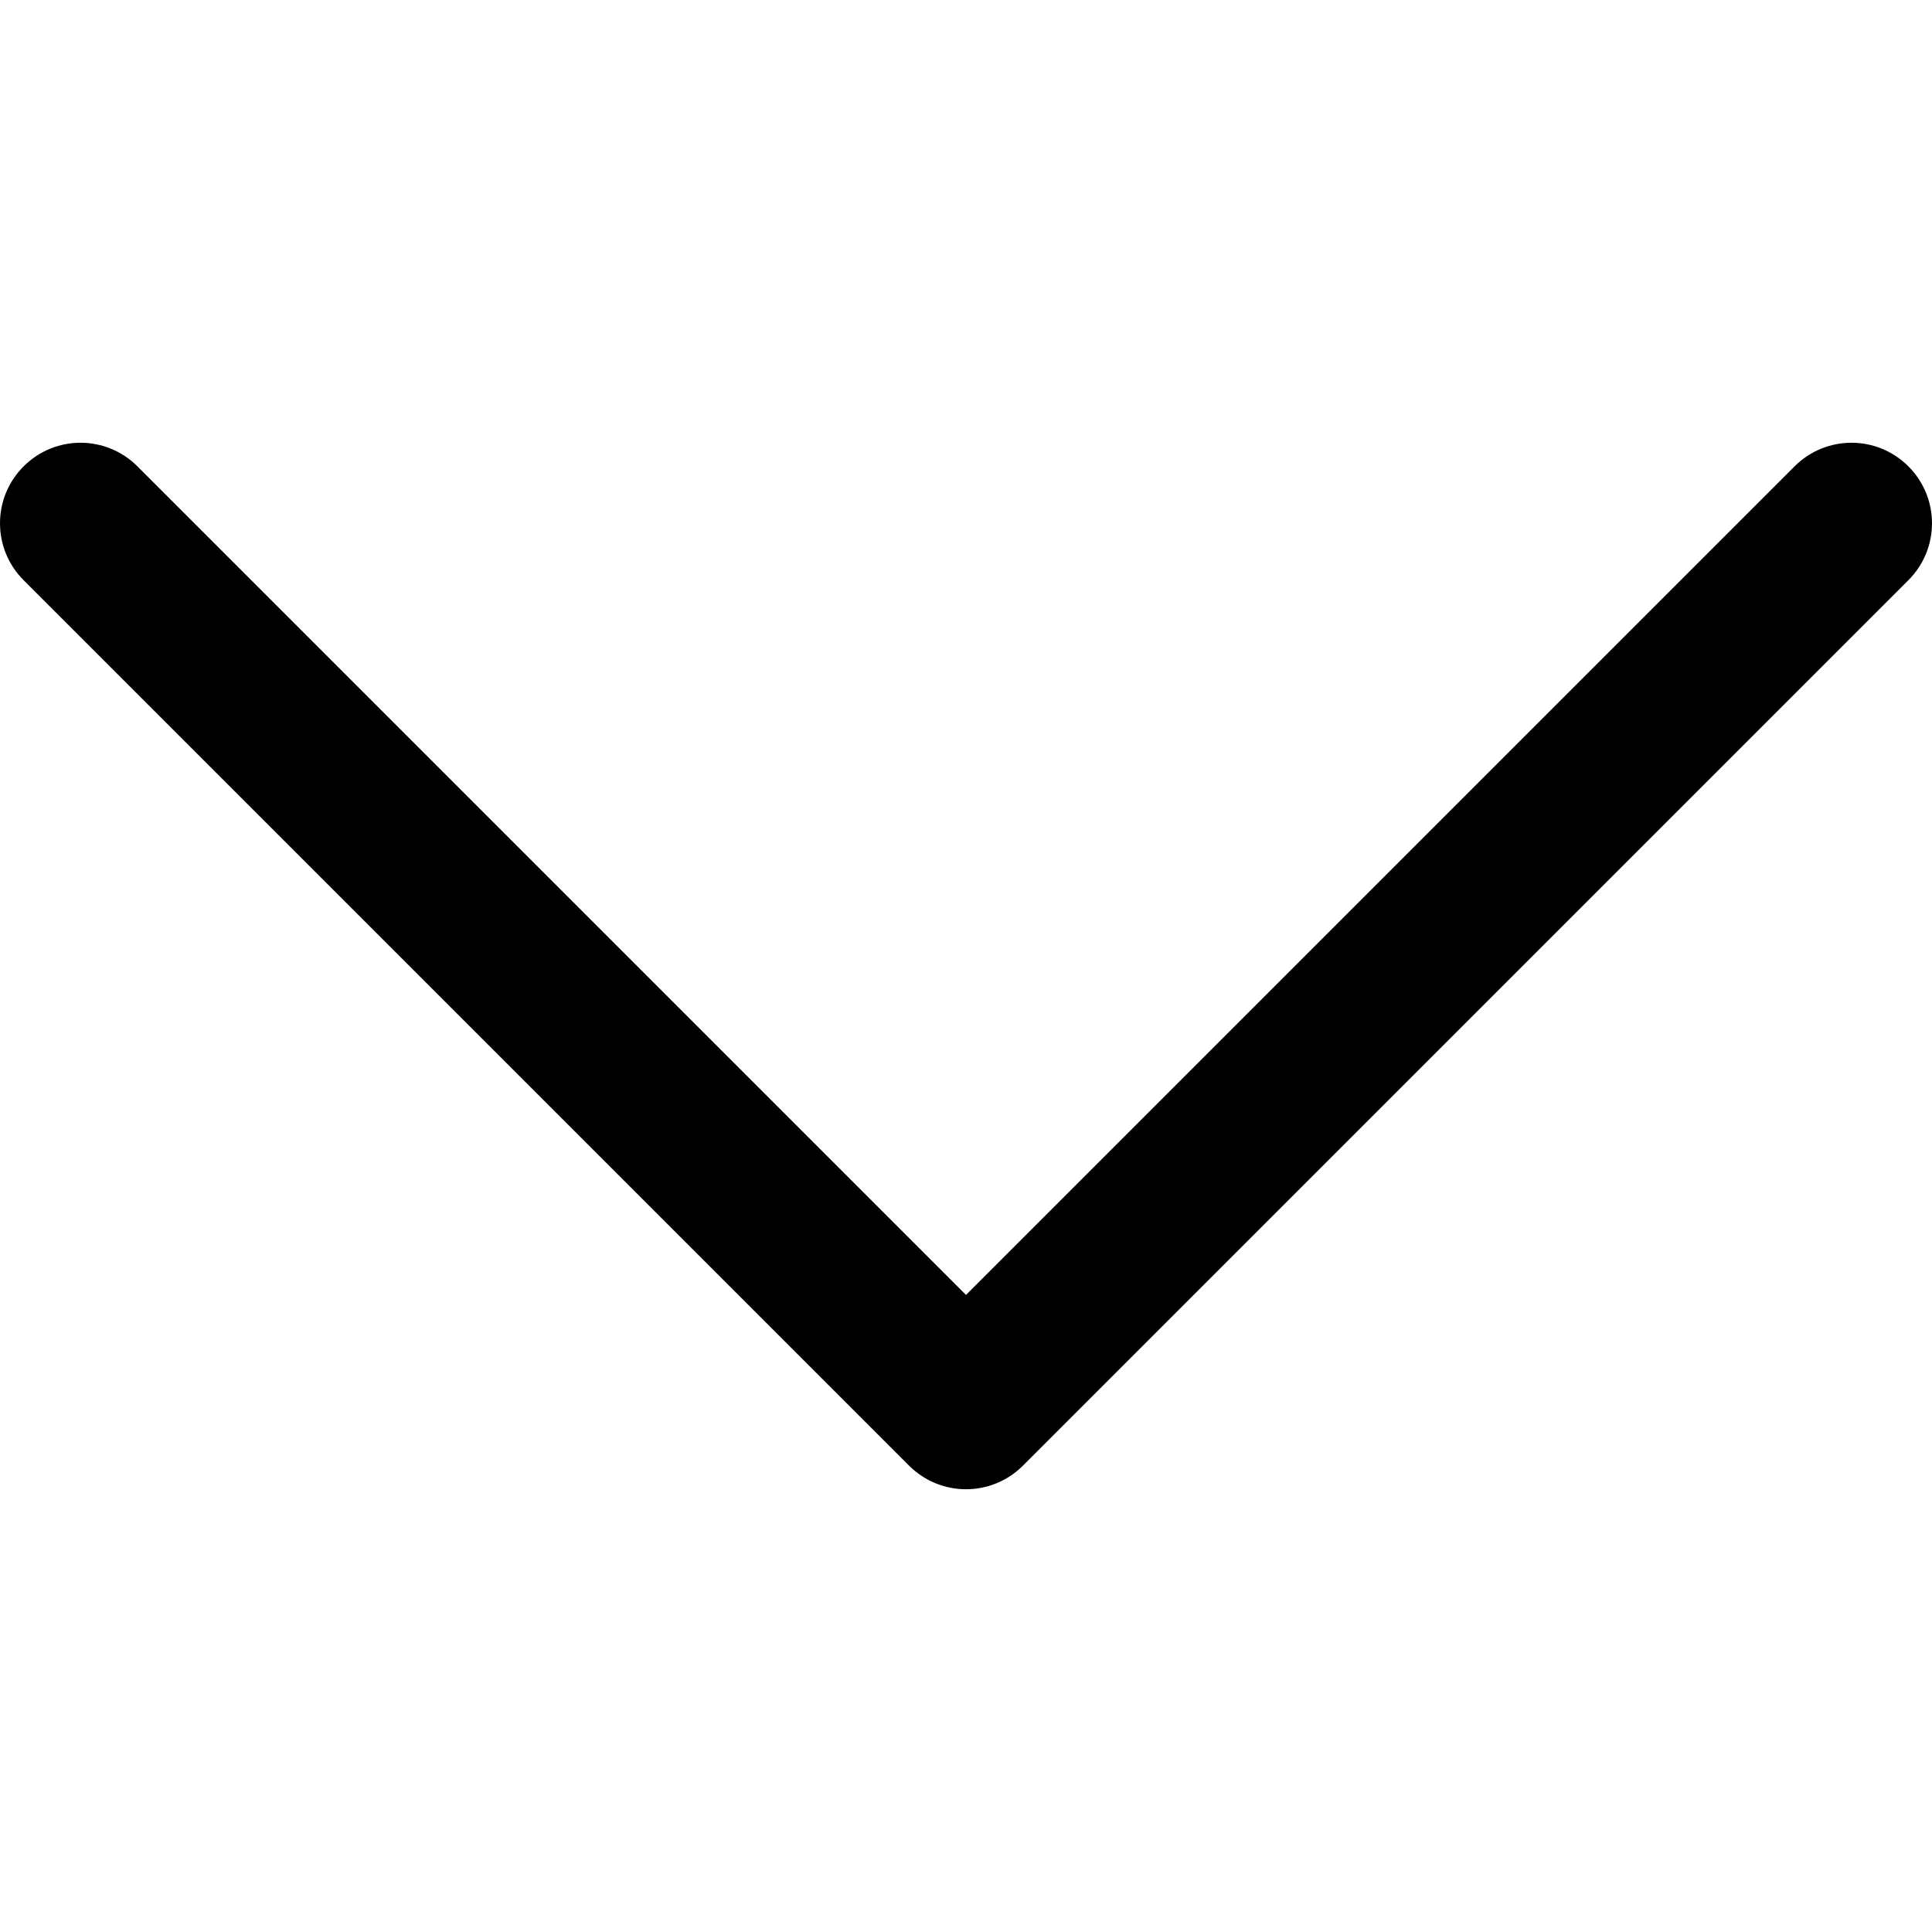
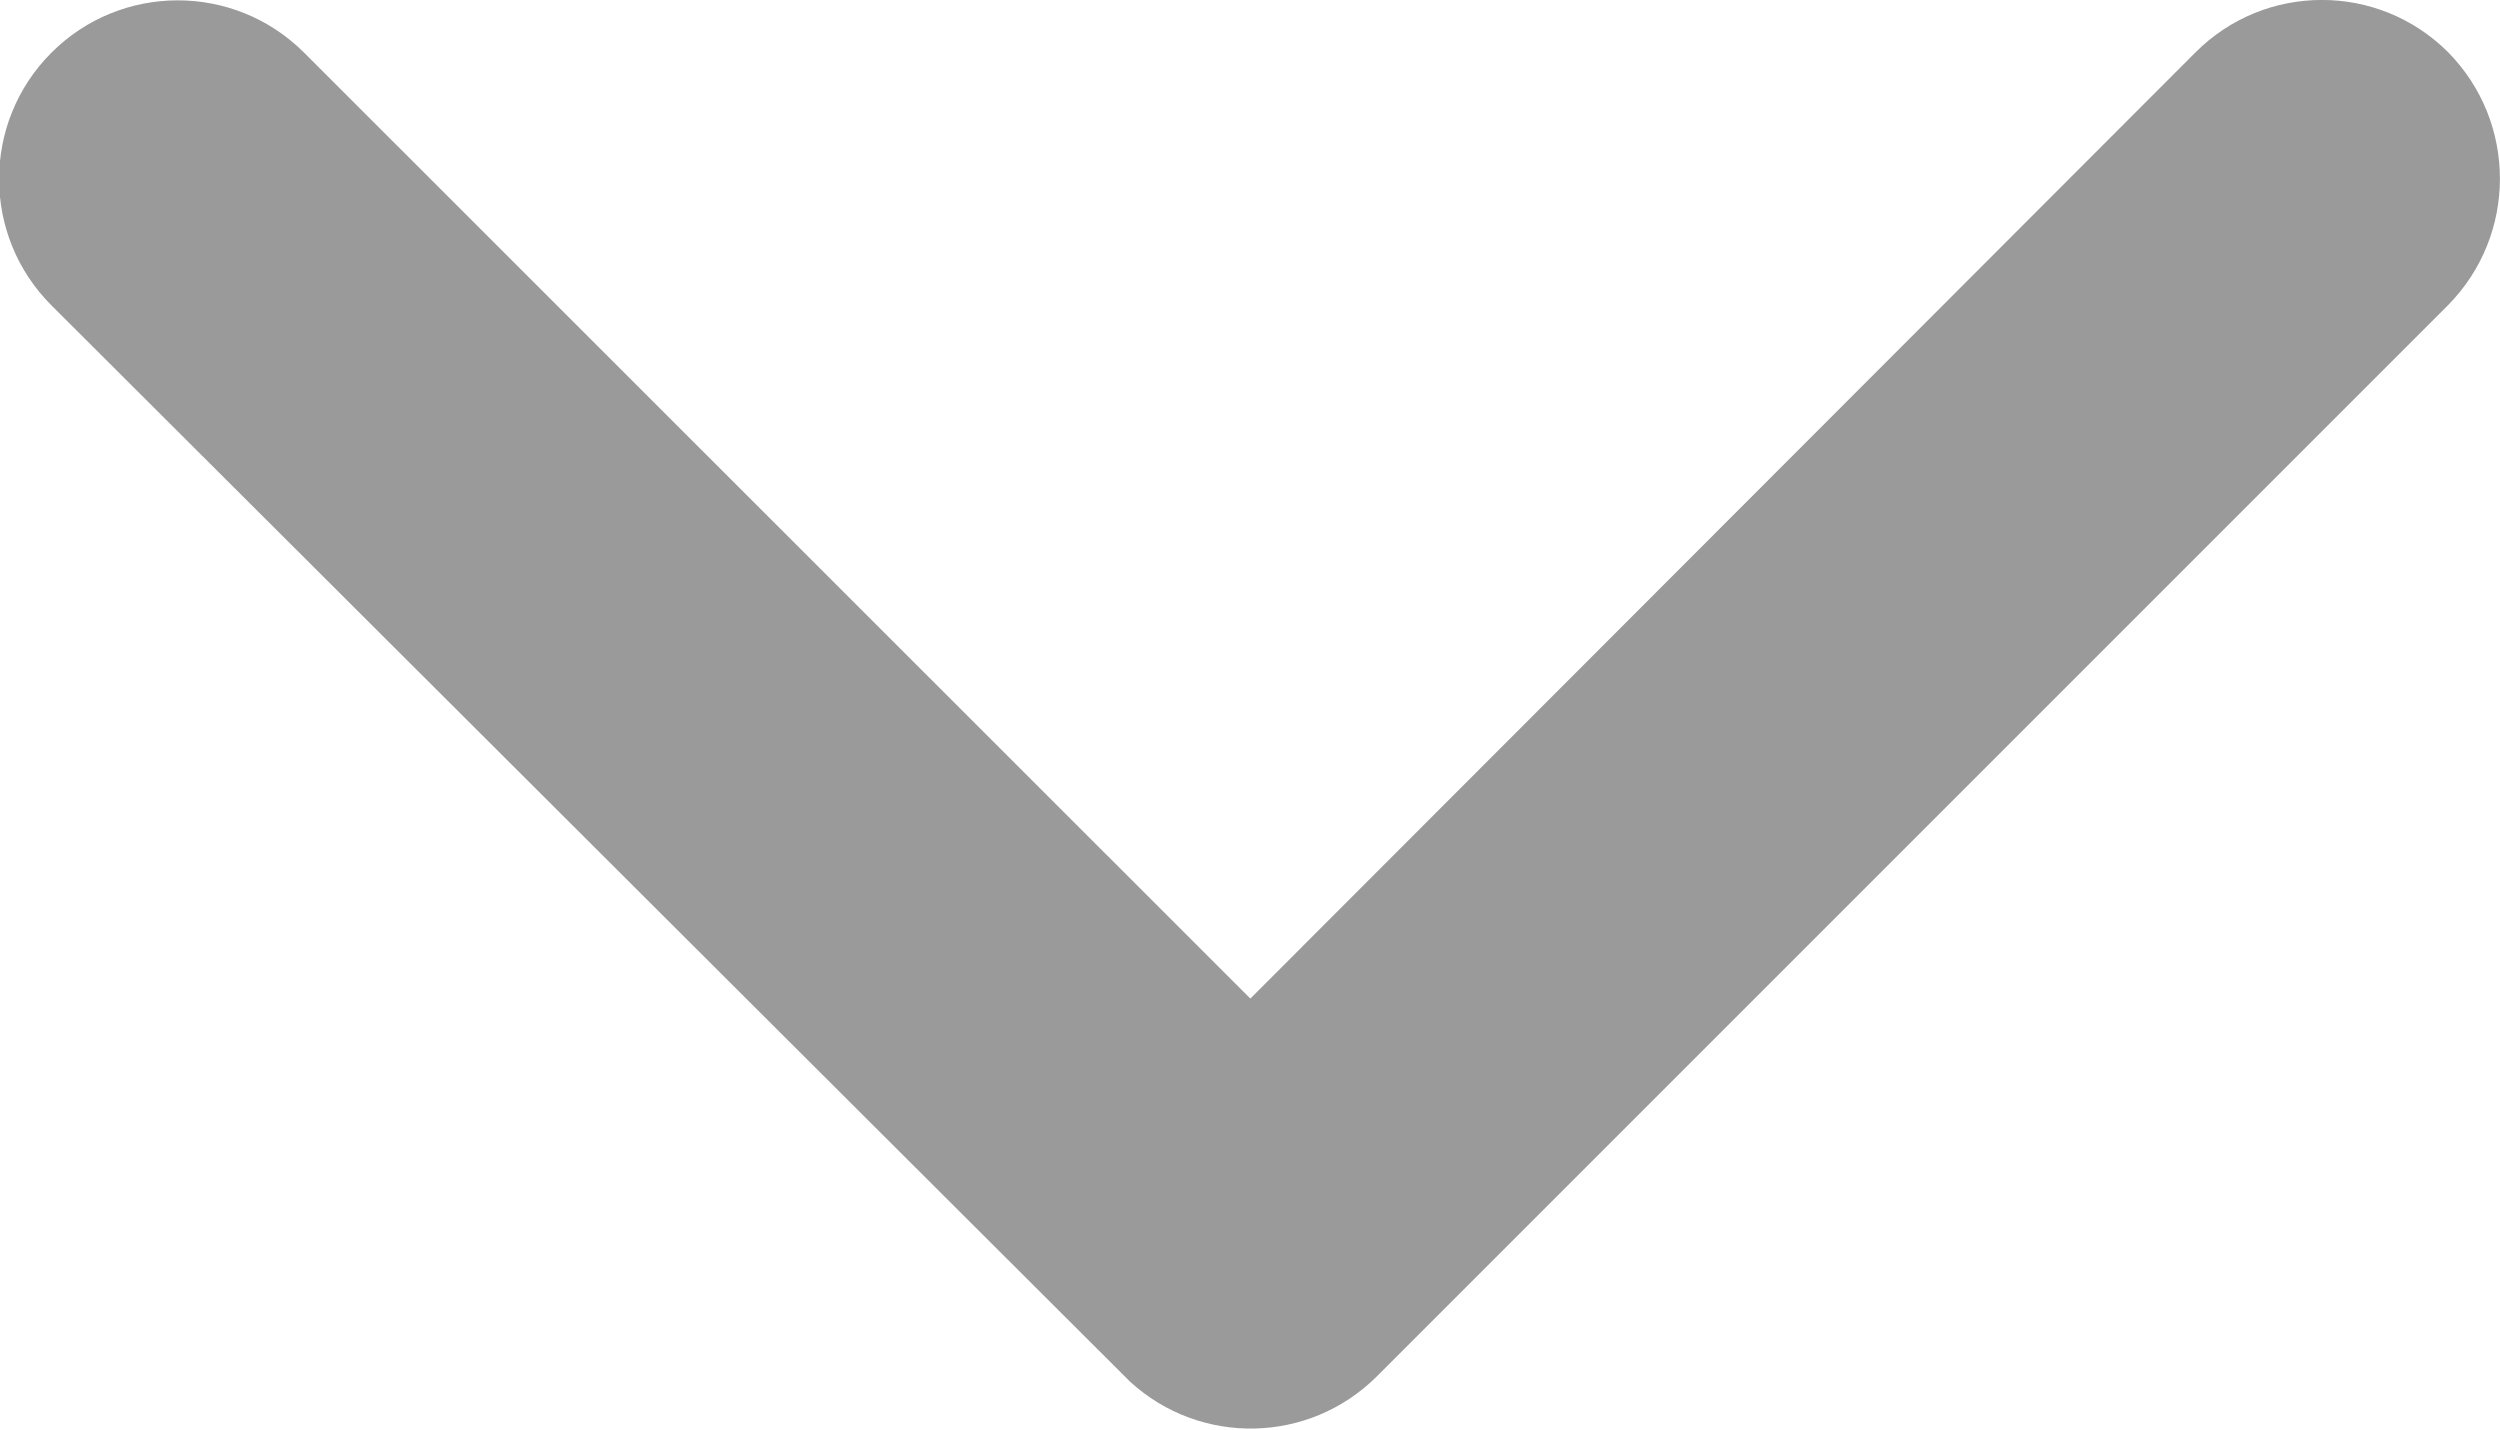
- <svg xmlns="http://www.w3.org/2000/svg" version="1.1" id="Layer_1" x="0px" y="0px" viewBox="0 0 512.011 512.011" style="enable-background:new 0 0 512.011 512.011;" xml:space="preserve">
-   <g>
-     <g>
-       <path d="M505.755,123.592c-8.341-8.341-21.824-8.341-30.165,0L256.005,343.176L36.421,123.592c-8.341-8.341-21.824-8.341-30.165,0    s-8.341,21.824,0,30.165l234.667,234.667c4.16,4.16,9.621,6.251,15.083,6.251c5.462,0,10.923-2.091,15.083-6.251l234.667-234.667    C514.096,145.416,514.096,131.933,505.755,123.592z" />
-     </g>
-   </g>
-   <g>
- </g>
-   <g>
- </g>
-   <g>
- </g>
-   <g>
- </g>
-   <g>
- </g>
-   <g>
- </g>
-   <g>
- </g>
-   <g>
- </g>
-   <g>
- </g>
-   <g>
- </g>
-   <g>
- </g>
-   <g>
- </g>
-   <g>
- </g>
-   <g>
- </g>
-   <g>
- </g>
+ <svg xmlns="http://www.w3.org/2000/svg" width="14" height="8.005" viewBox="0 0 14 8.005">
+   <path id="Icon_ionic-ios-arrow-down" data-name="Icon ionic-ios-arrow-down" d="M13.19,16.838l5.294-5.3a1,1,0,0,1,1.413,0,1.009,1.009,0,0,1,0,1.417l-6,6a1,1,0,0,1-1.38.029l-6.04-6.027a1,1,0,0,1,1.413-1.417Z" transform="translate(-6.188 -11.246)" fill="#9a9a9a" />
</svg>
